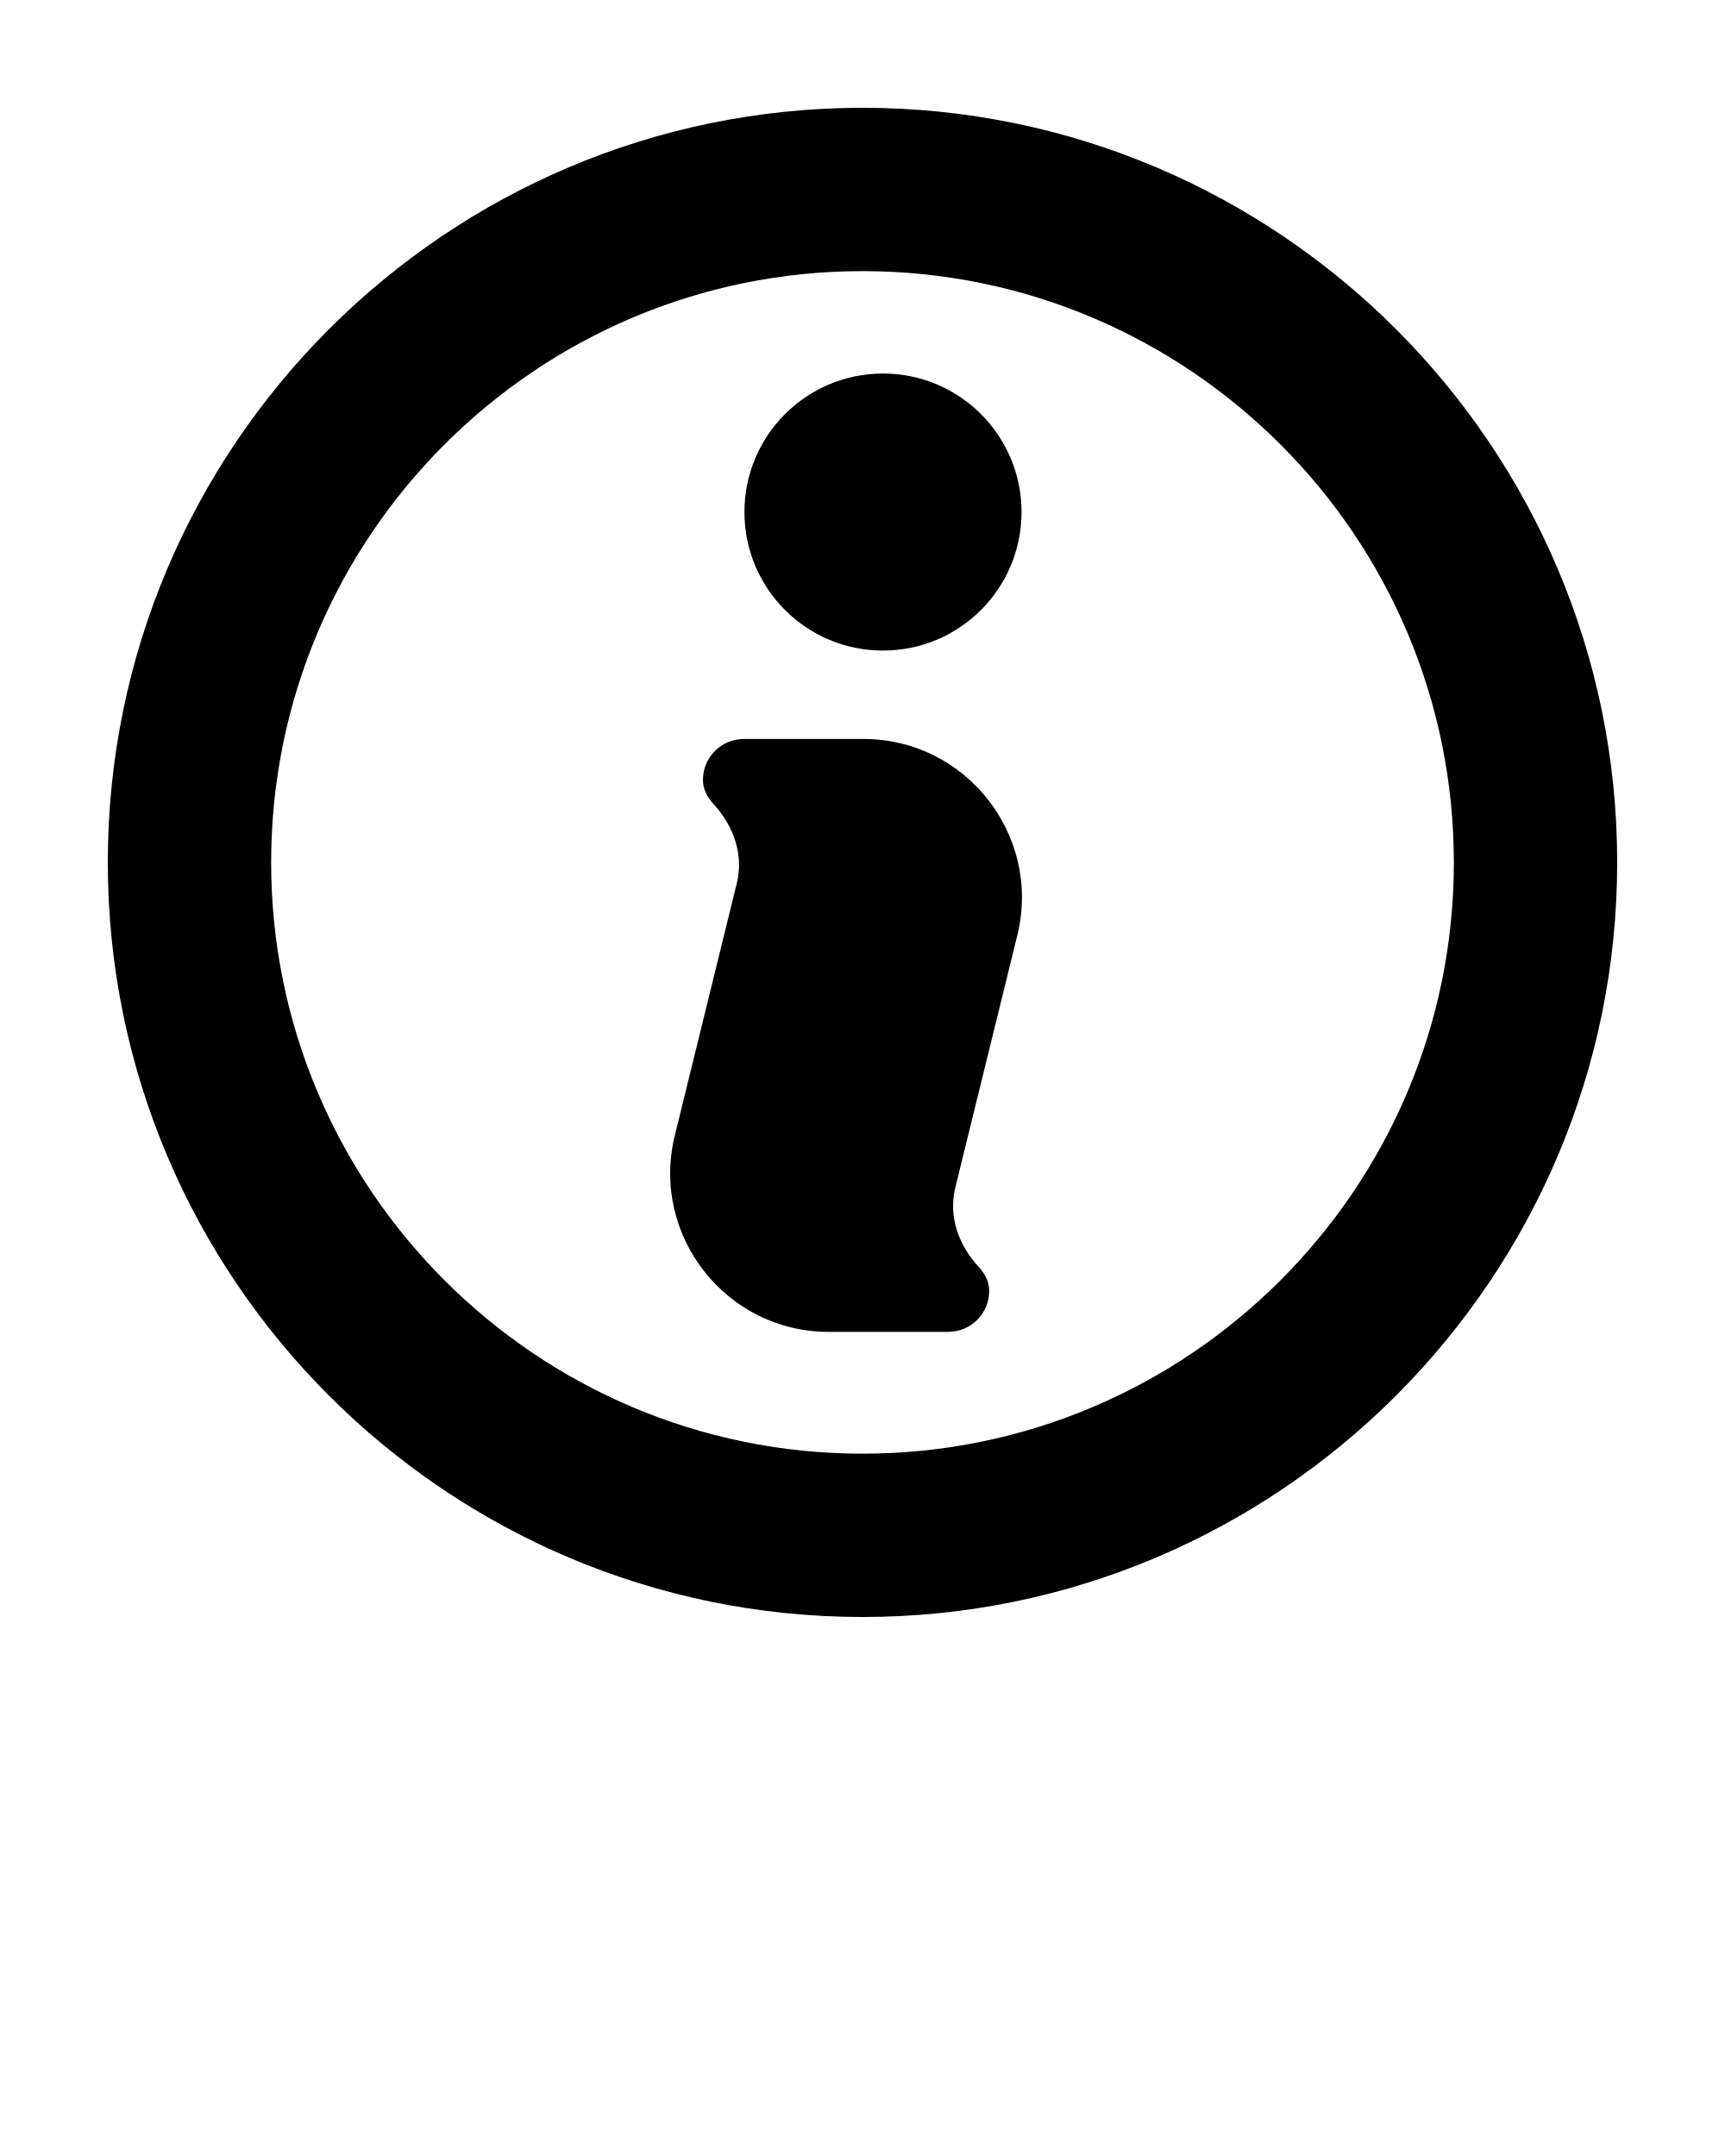
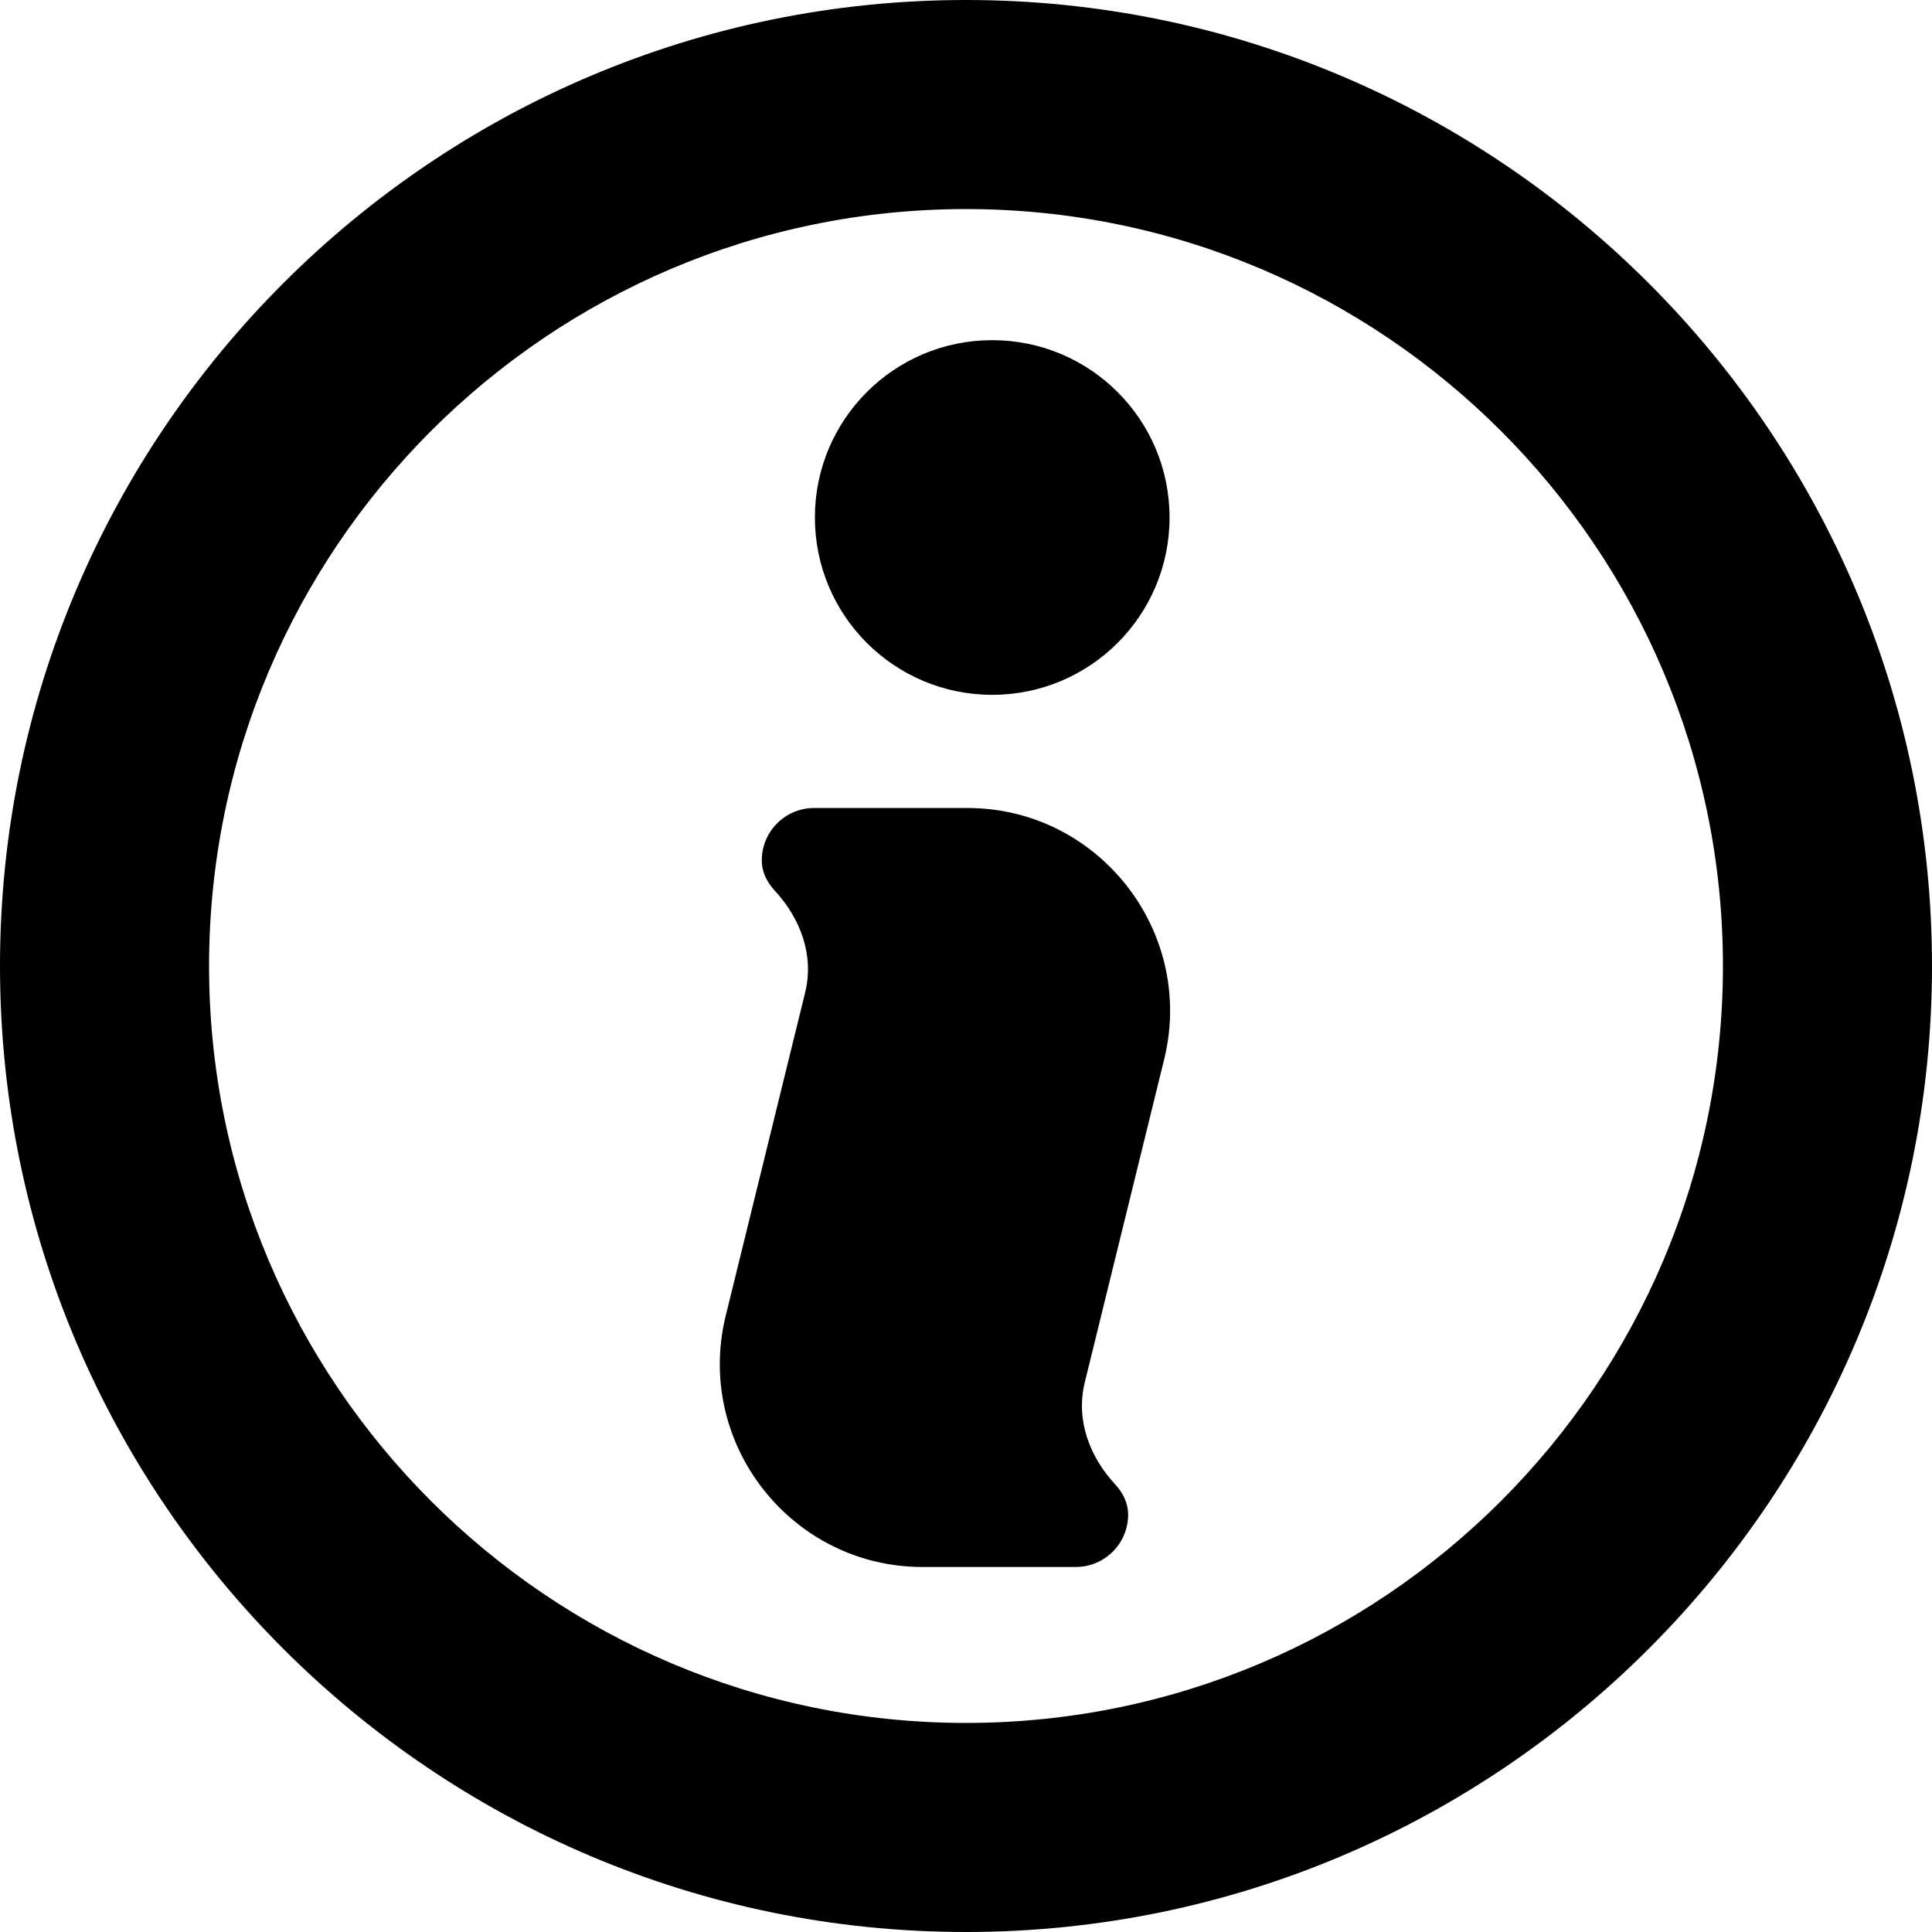
- <svg xmlns="http://www.w3.org/2000/svg" version="1.1" x="0px" y="0px" viewBox="0 0 32 40" style="enable-background:new 0 0 32 32;" xml:space="preserve">
-   <style type="text/css">
- 	.st0{display:none;}
- 	.st1{display:inline;}
- </style>
-   <g>
-     <path d="M16,2C8.28,2,2,8.28,2,16c0,7.72,6.28,14,14,14s14-6.28,14-14C30,8.28,23.72,2,16,2z M16,26.97   C9.95,26.97,5.03,22.05,5.03,16C5.03,9.95,9.95,5.03,16,5.03S26.97,9.95,26.97,16C26.97,22.05,22.05,26.97,16,26.97z M16.38,12.07   c1.42,0,2.57-1.15,2.57-2.57c0-1.42-1.15-2.57-2.57-2.57c-1.42,0-2.57,1.15-2.57,2.57C13.81,10.92,14.96,12.07,16.38,12.07z    M18.88,17.32c0.43-1.84-0.97-3.61-2.86-3.61H13.8c-0.42,0-0.76,0.34-0.76,0.76c0,0.16,0.07,0.31,0.19,0.44   c0.37,0.4,0.57,0.93,0.44,1.47l-1.16,4.72c-0.43,1.84,0.97,3.61,2.86,3.61h2.22c0.42,0,0.76-0.34,0.76-0.76   c0-0.16-0.07-0.31-0.19-0.44c-0.37-0.4-0.57-0.93-0.44-1.47L18.88,17.32z" />
-   </g>
-   <text x="0" y="47" fill="#000000" font-size="5px" font-weight="bold" font-family="'Helvetica Neue', Helvetica, Arial-Unicode, Arial, Sans-serif">Created by usamah abdul matin</text>
-   <text x="0" y="52" fill="#000000" font-size="5px" font-weight="bold" font-family="'Helvetica Neue', Helvetica, Arial-Unicode, Arial, Sans-serif">from the Noun Project</text>
+ <svg xmlns="http://www.w3.org/2000/svg" version="1.1" x="0px" y="0px" viewBox="2 2 28 28" style="enable-background:new 0 0 32 32;" xml:space="preserve">
+   <path d="M16,2C8.28,2,2,8.28,2,16c0,7.72,6.28,14,14,14s14-6.28,14-14C30,8.28,23.72,2,16,2z M16,26.97   C9.95,26.97,5.03,22.05,5.03,16C5.03,9.95,9.95,5.03,16,5.03S26.97,9.95,26.97,16C26.97,22.05,22.05,26.97,16,26.97z M16.38,12.07   c1.42,0,2.57-1.15,2.57-2.57c0-1.42-1.15-2.57-2.57-2.57c-1.42,0-2.57,1.15-2.57,2.57C13.81,10.92,14.96,12.07,16.38,12.07z    M18.88,17.32c0.43-1.84-0.97-3.61-2.86-3.61H13.8c-0.42,0-0.76,0.34-0.76,0.76c0,0.16,0.07,0.31,0.19,0.44   c0.37,0.4,0.57,0.93,0.44,1.47l-1.16,4.72c-0.43,1.84,0.97,3.61,2.86,3.61h2.22c0.42,0,0.76-0.34,0.76-0.76   c0-0.16-0.07-0.31-0.19-0.44c-0.37-0.4-0.57-0.93-0.44-1.47L18.88,17.32z" />
</svg>
